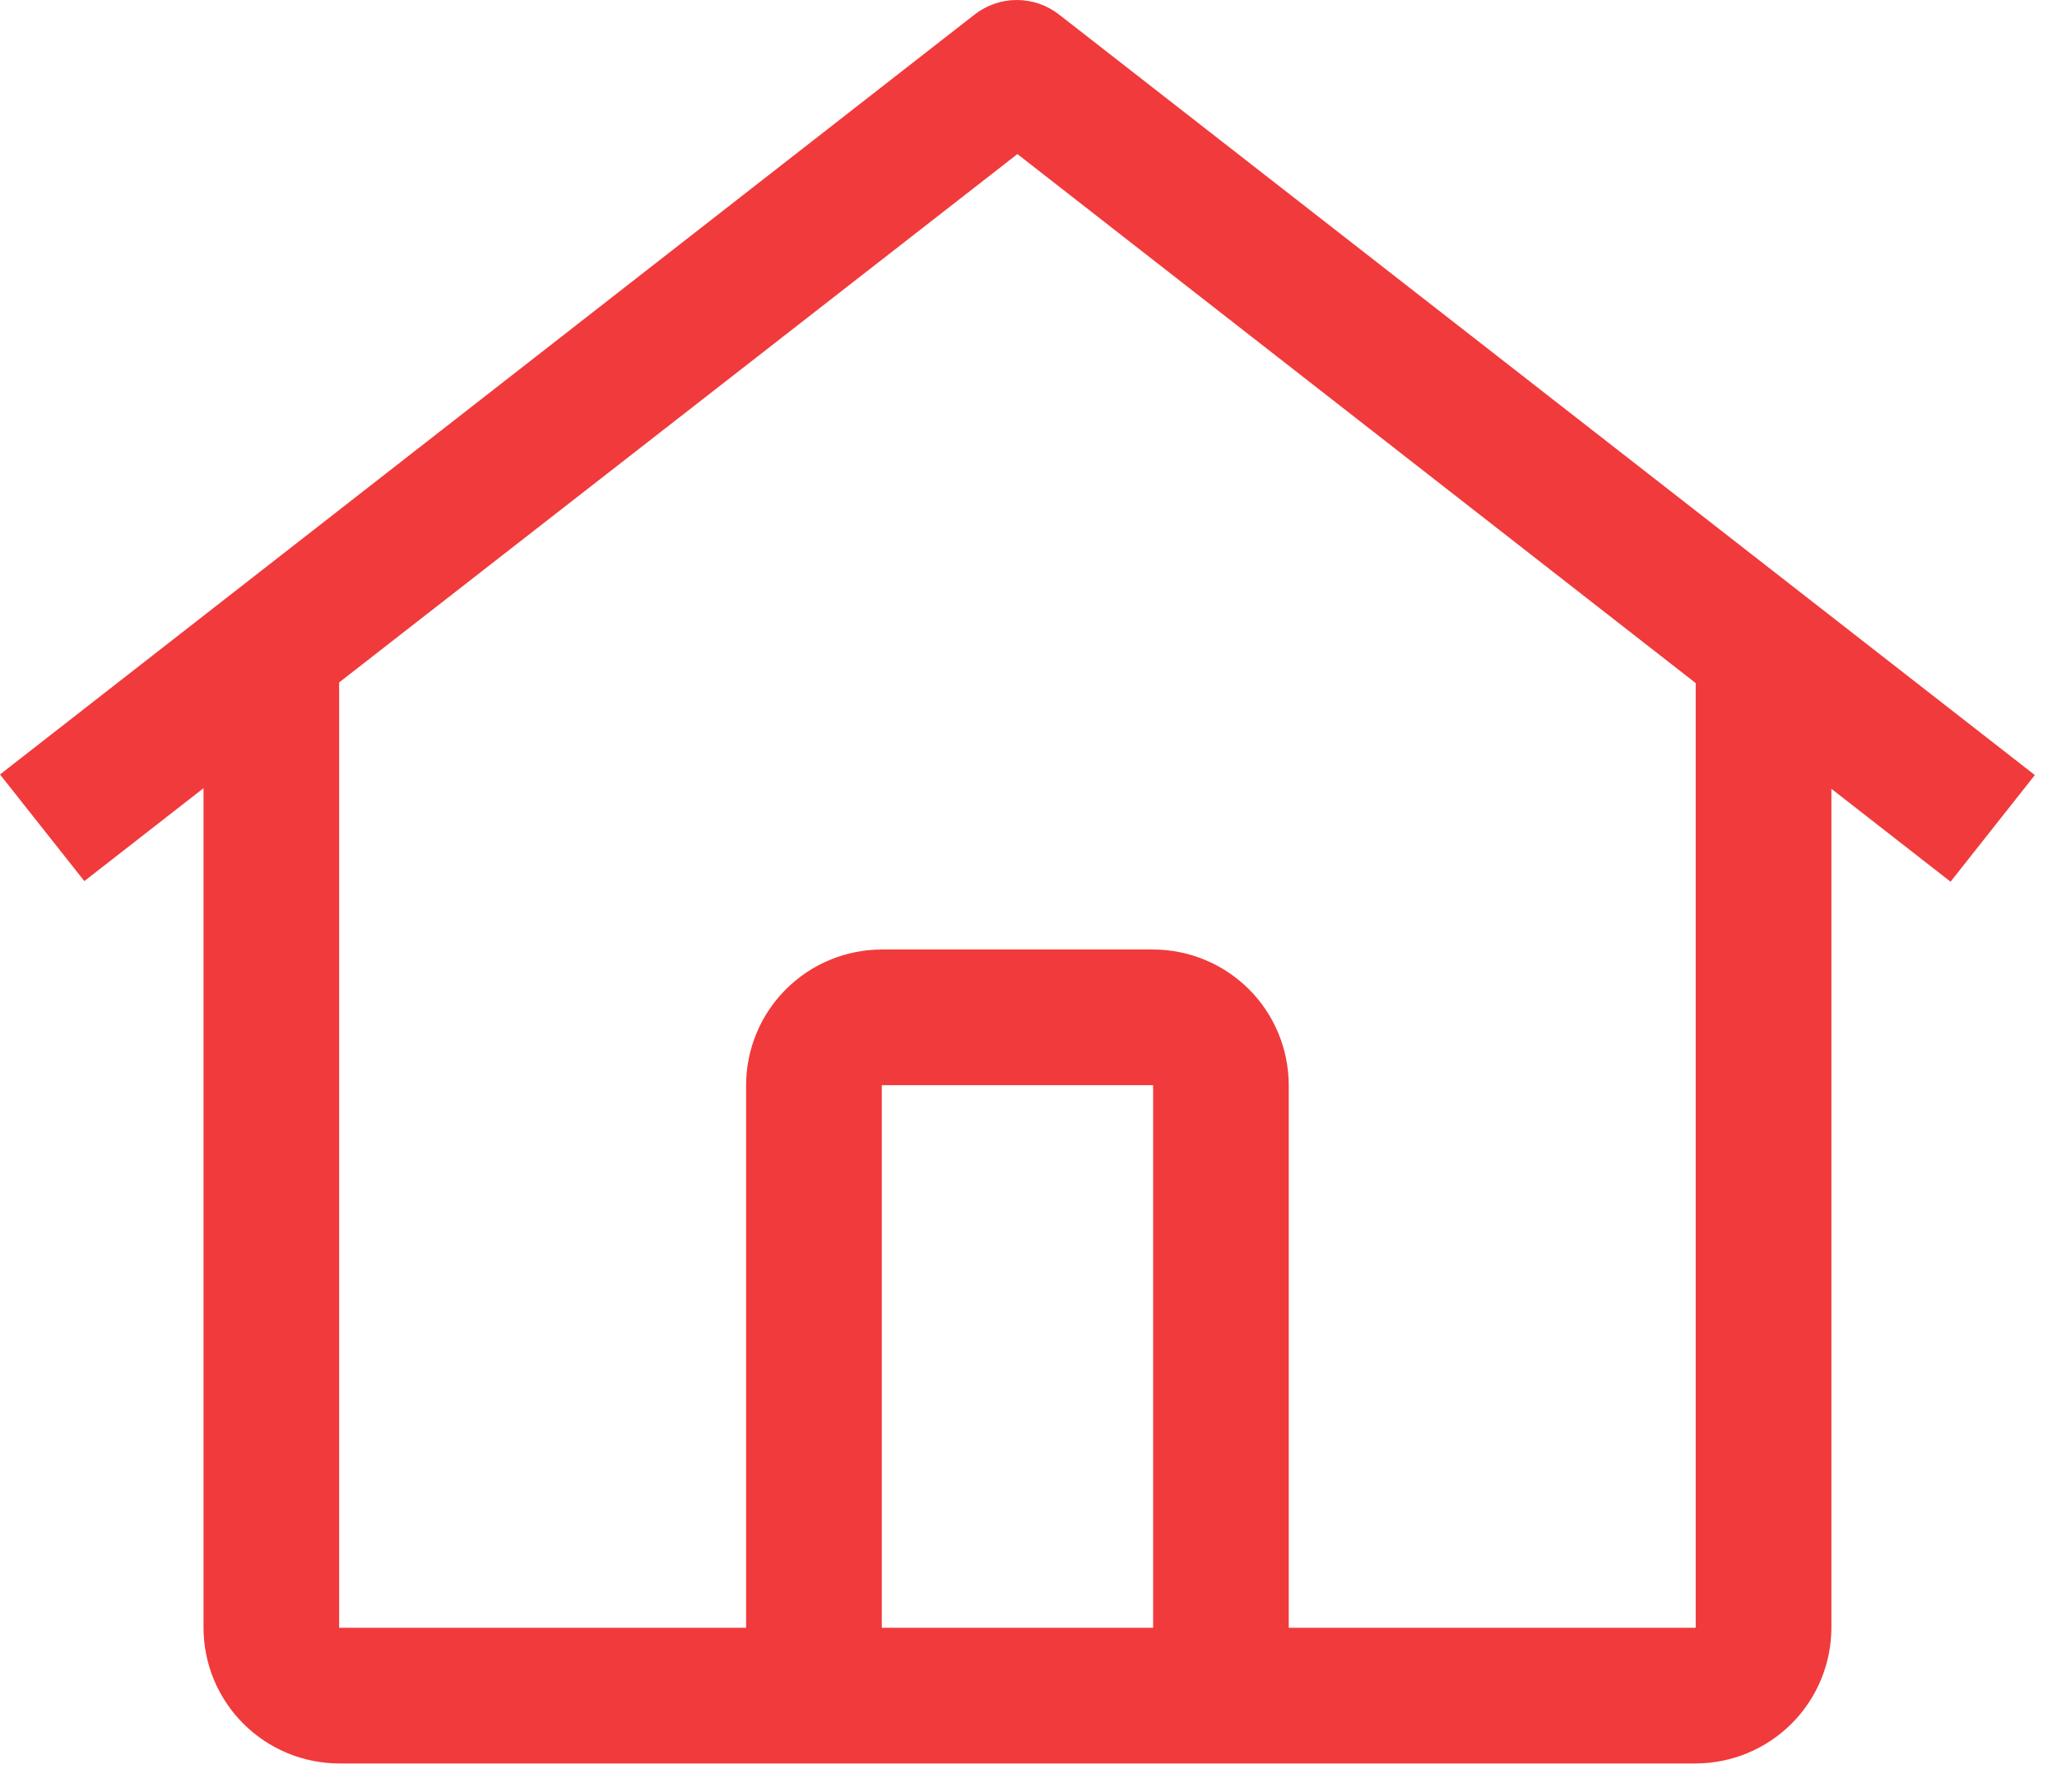
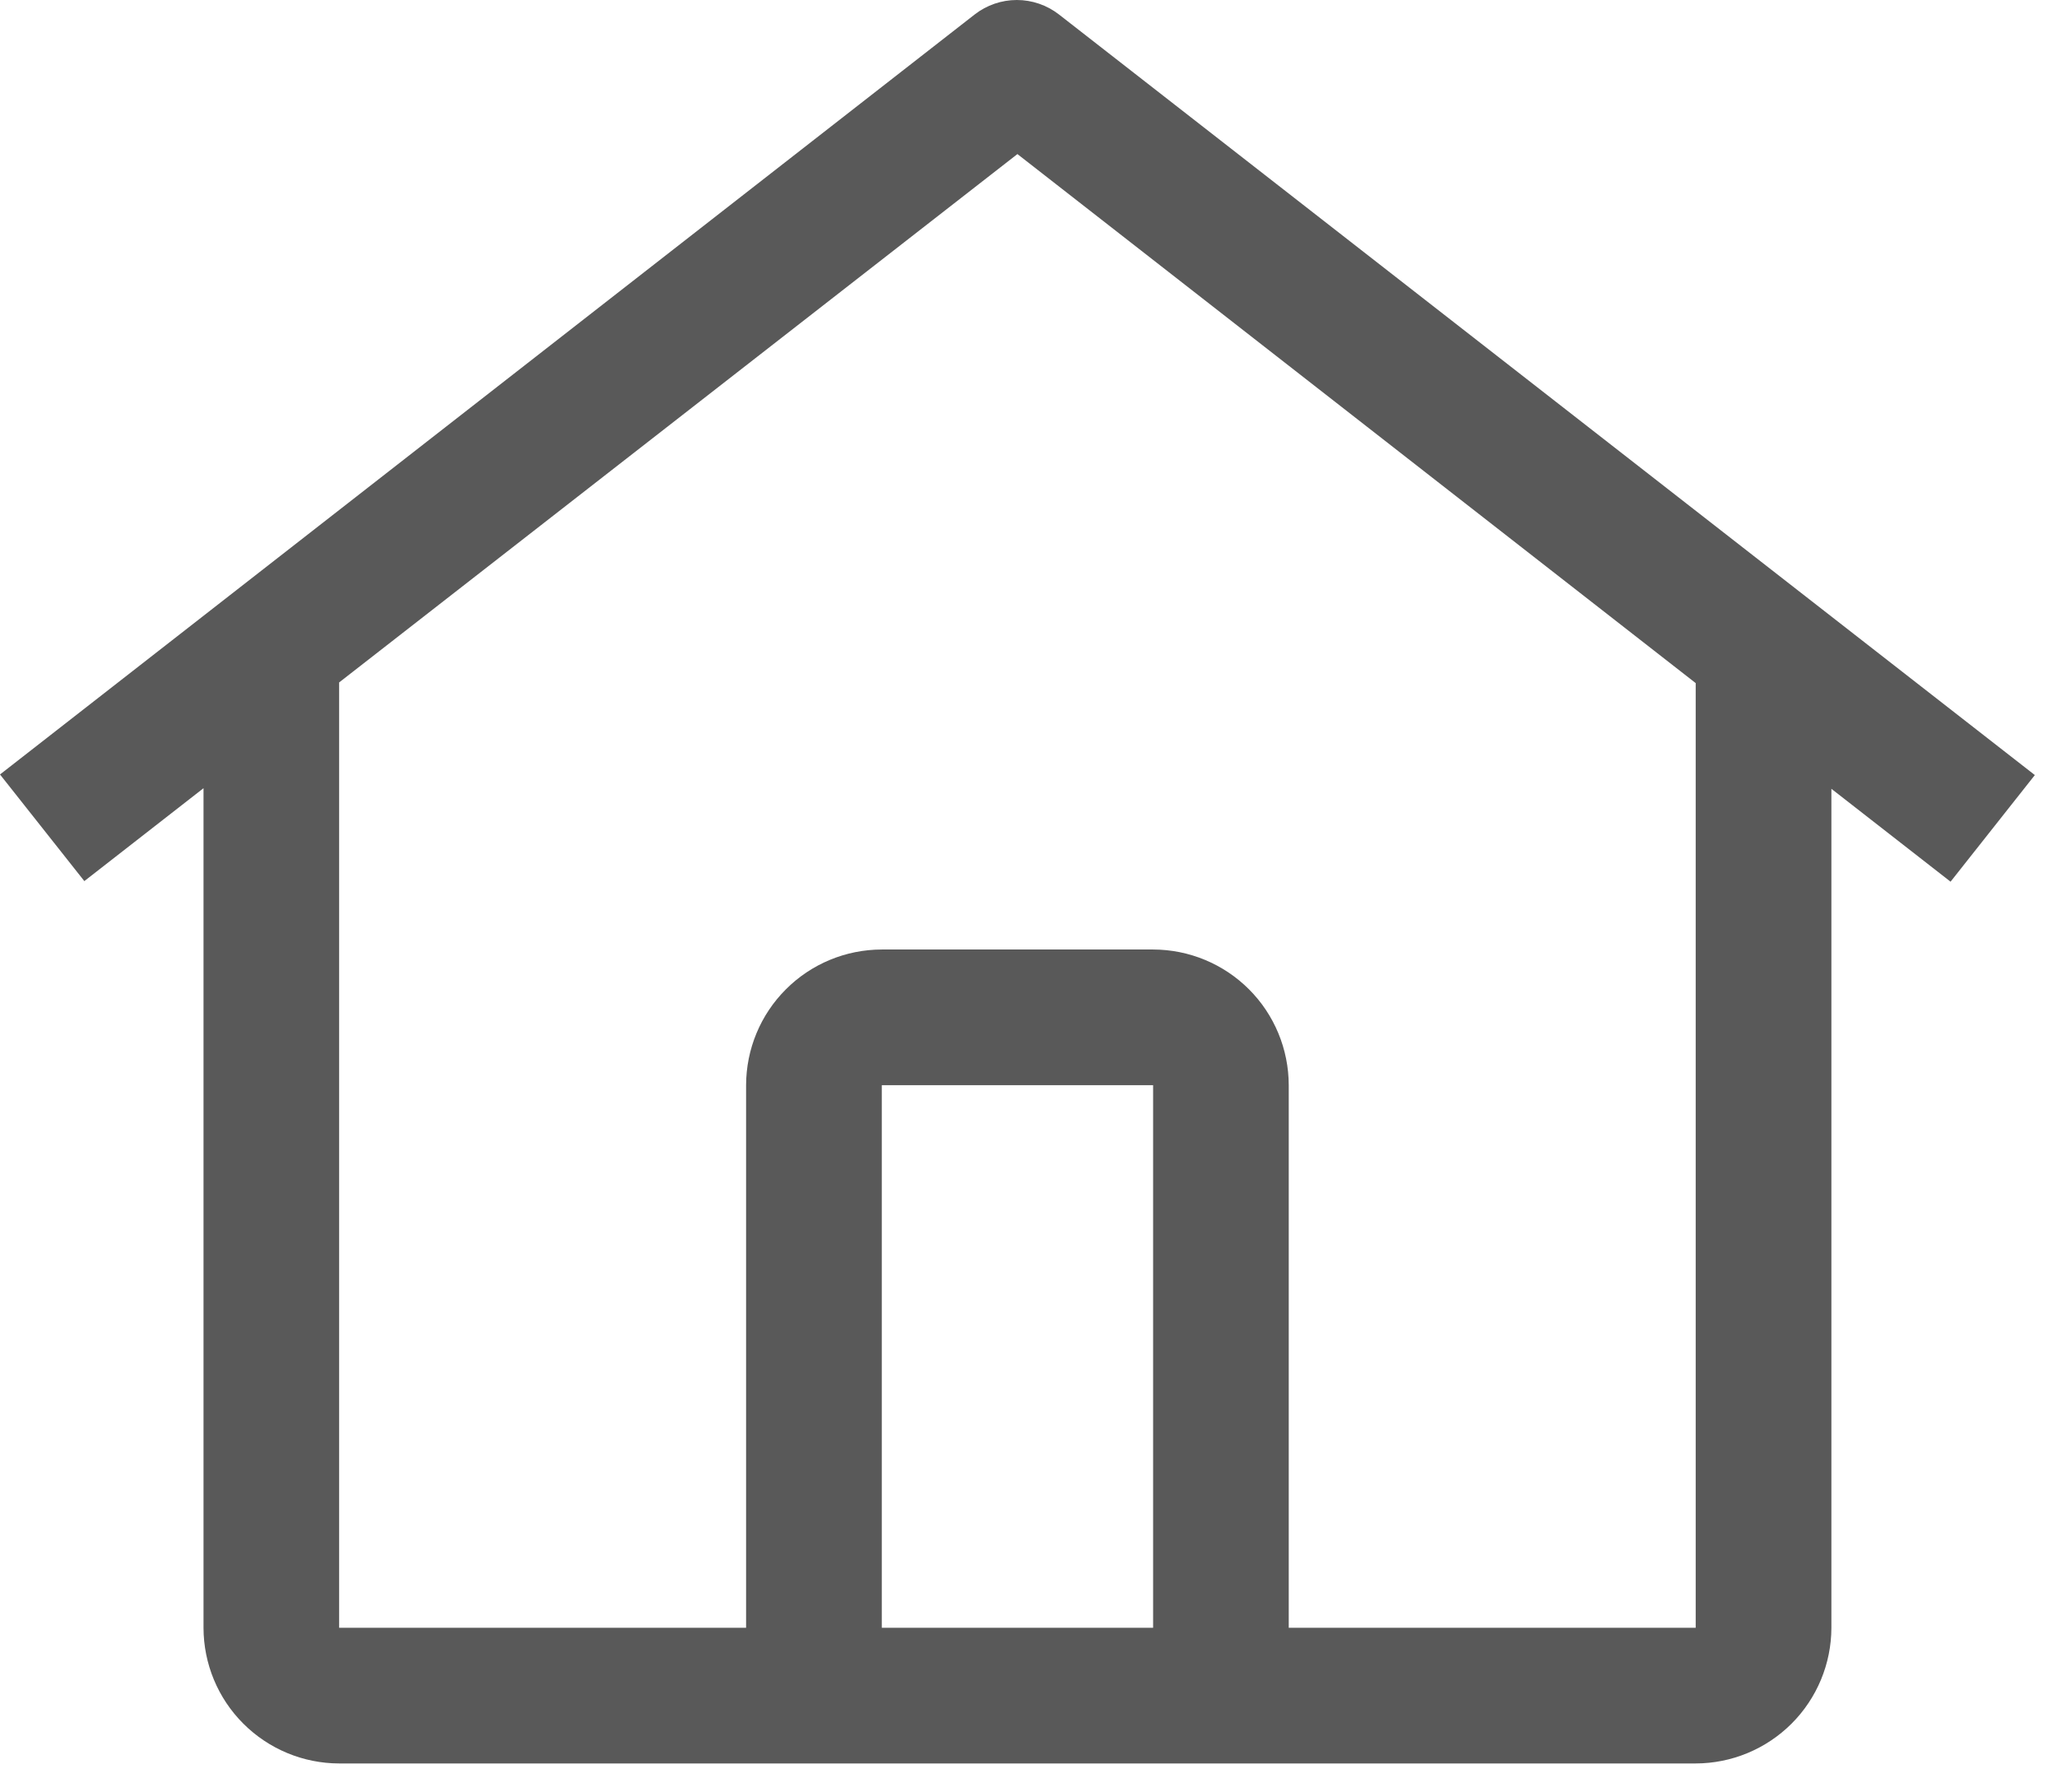
<svg xmlns="http://www.w3.org/2000/svg" width="31" height="27" viewBox="0 0 31 27" fill="none">
-   <path d="M15.959 0.218C15.777 0.077 15.554 0 15.324 0C15.094 0 14.87 0.077 14.689 0.218L0 11.672L1.271 13.279L3.067 11.879V24.532C3.068 25.074 3.283 25.594 3.667 25.977C4.05 26.36 4.569 26.576 5.111 26.577H25.555C26.097 26.576 26.616 26.36 27 25.977C27.383 25.594 27.599 25.074 27.6 24.532V11.888L29.396 13.288L30.666 11.681L15.959 0.218ZM17.378 24.532H13.289V16.355H17.378V24.532ZM19.422 24.532V16.355C19.421 15.813 19.206 15.293 18.823 14.91C18.439 14.526 17.919 14.311 17.378 14.31H13.289C12.747 14.311 12.227 14.526 11.844 14.91C11.46 15.293 11.245 15.813 11.244 16.355V24.532H5.111V10.285L15.333 2.322L25.555 10.295V24.532H19.422Z" fill="#F13A3B" />
+   <path d="M15.959 0.218C15.777 0.077 15.554 0 15.324 0C15.094 0 14.87 0.077 14.689 0.218L0 11.672L1.271 13.279L3.067 11.879V24.532C3.068 25.074 3.283 25.594 3.667 25.977C4.05 26.36 4.569 26.576 5.111 26.577H25.555C26.097 26.576 26.616 26.36 27 25.977C27.383 25.594 27.599 25.074 27.6 24.532V11.888L29.396 13.288L30.666 11.681L15.959 0.218ZM17.378 24.532H13.289V16.355H17.378V24.532ZM19.422 24.532V16.355C19.421 15.813 19.206 15.293 18.823 14.91C18.439 14.526 17.919 14.311 17.378 14.31H13.289C12.747 14.311 12.227 14.526 11.844 14.91C11.46 15.293 11.245 15.813 11.244 16.355V24.532H5.111V10.285L15.333 2.322L25.555 10.295V24.532H19.422Z" fill="black" fill-opacity="0.65" />
</svg>
